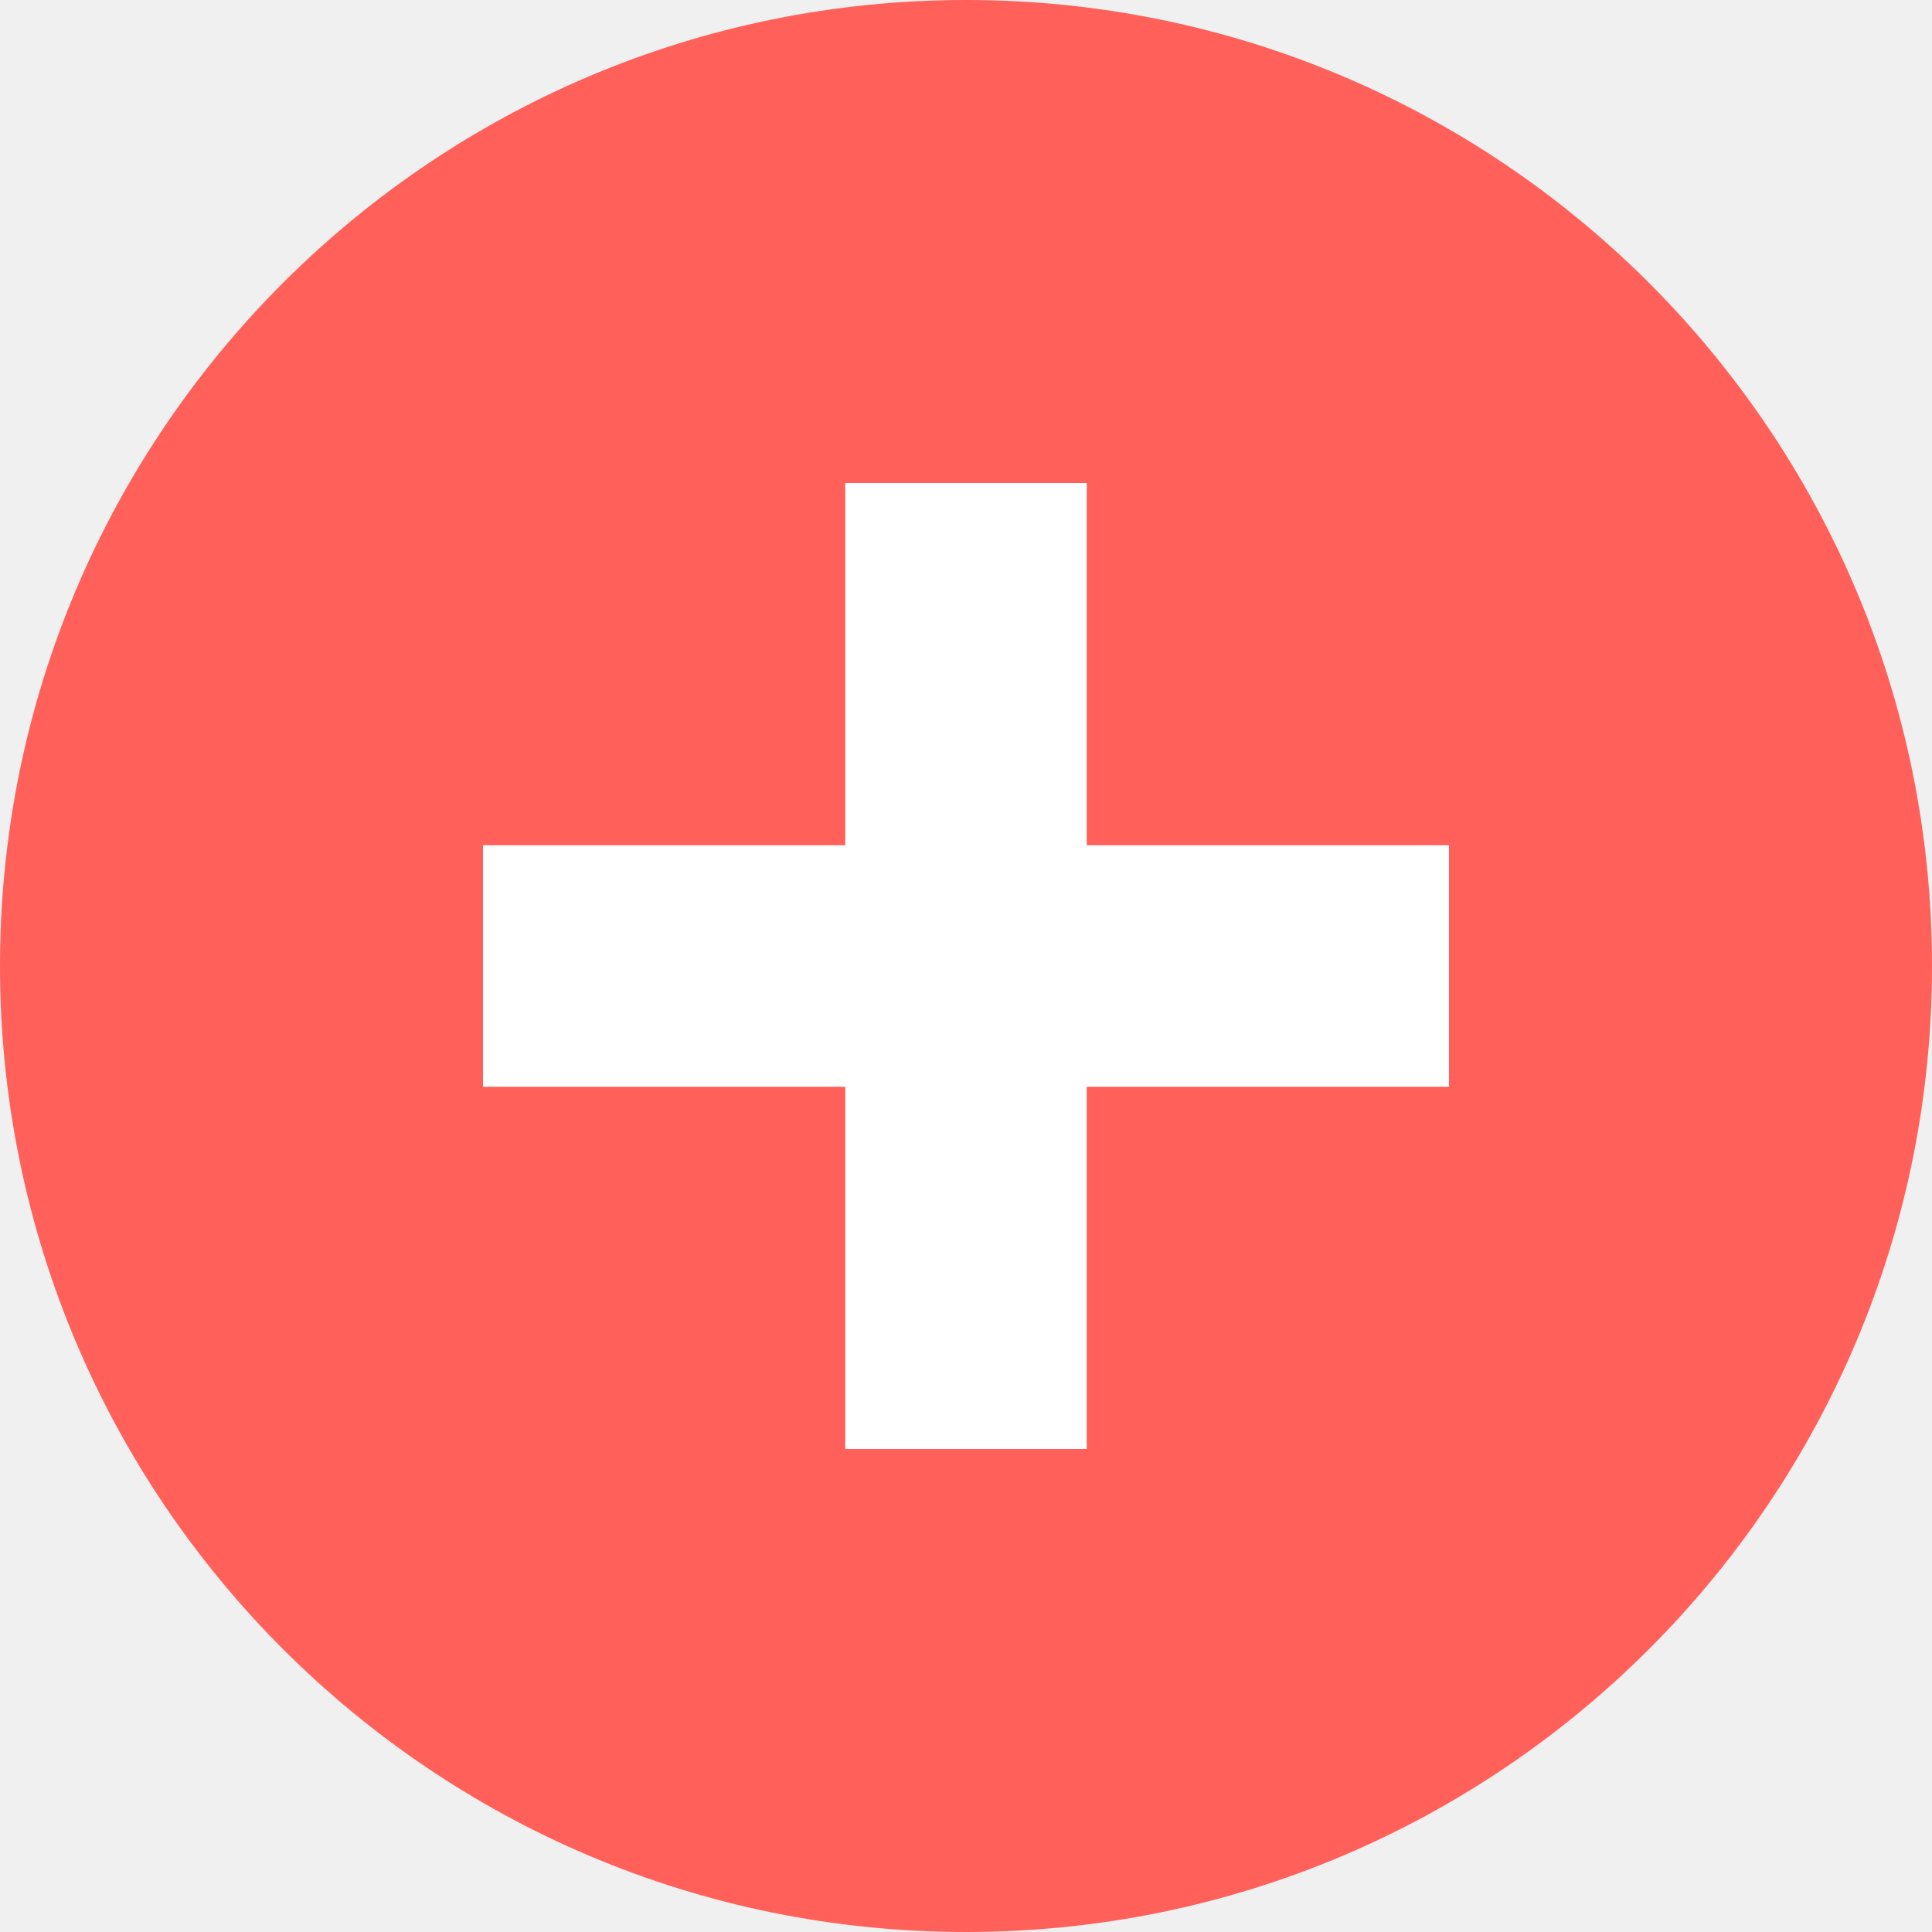
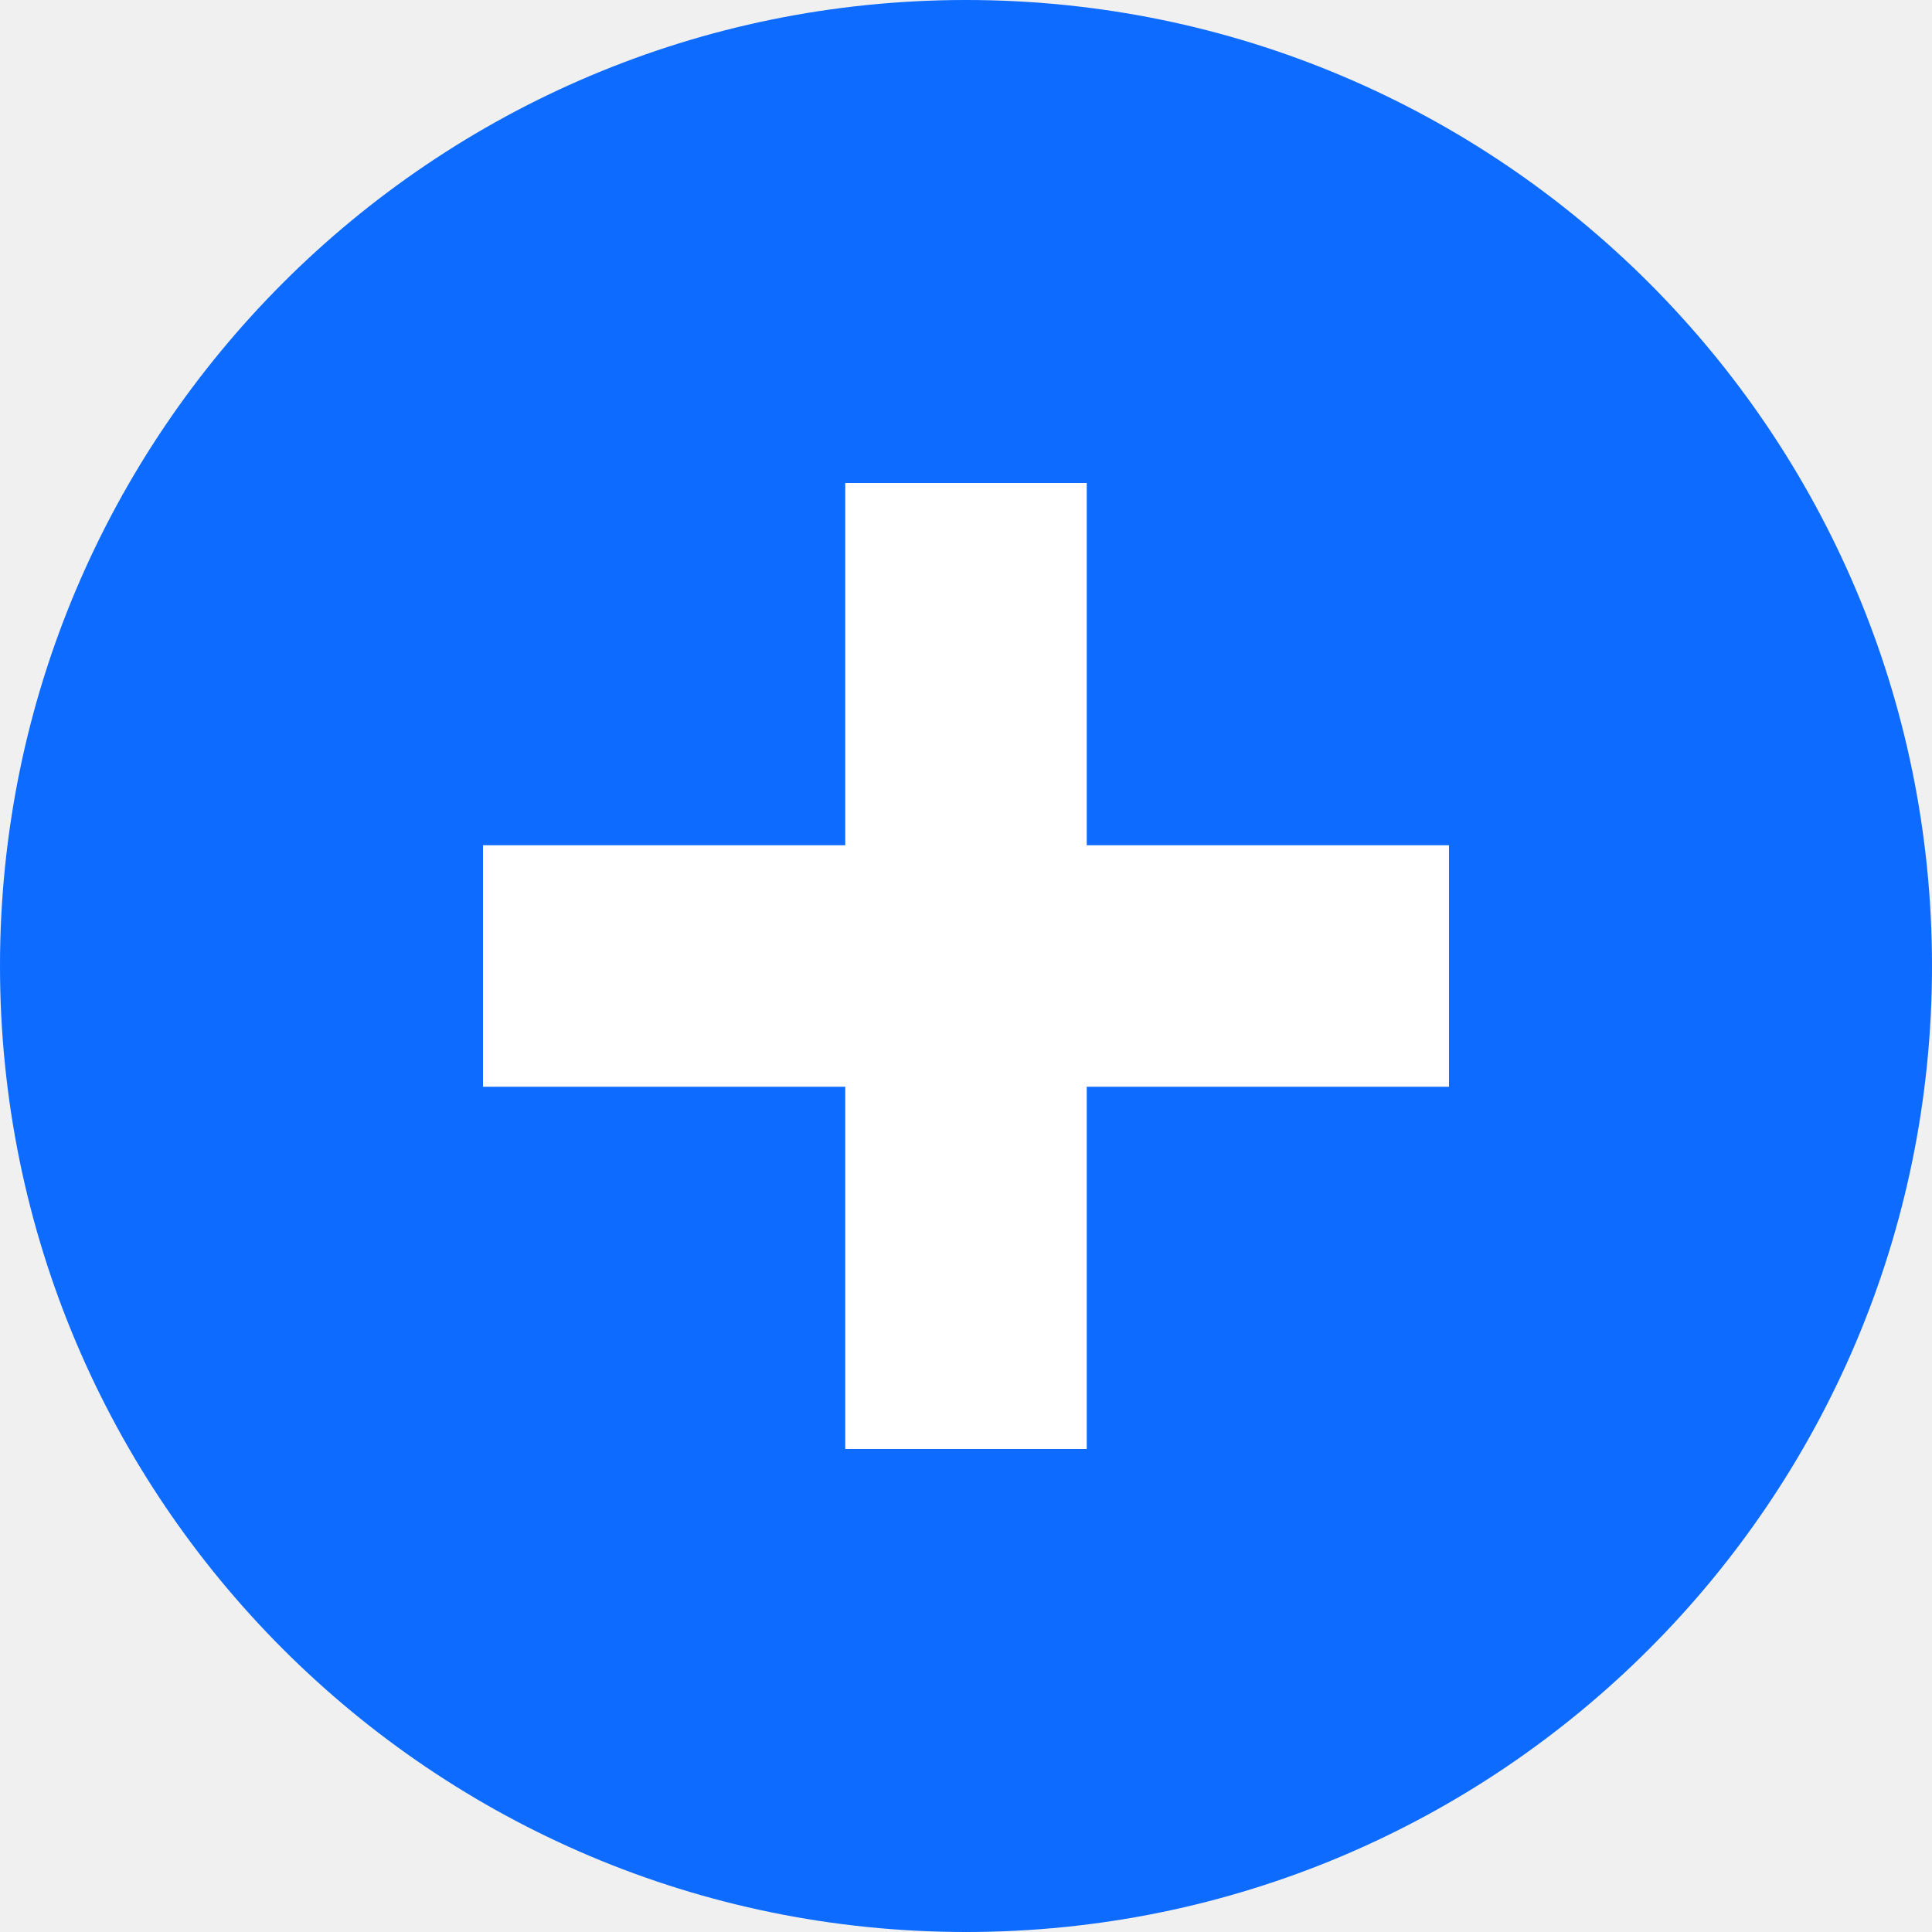
<svg xmlns="http://www.w3.org/2000/svg" width="16" height="16" viewBox="0 0 16 16" id="svg2" version="1.1">
  <defs id="defs4" />
  <g id="layer1" transform="translate(0,-1036.362)">
-     <circle style="fill:#ff615a;fill-opacity:1;stroke:none" id="path4138" cx="8" cy="1044.362" r="8" />
+     <circle style="fill:#0e6bff;fill-opacity:1;stroke:none" id="path4138" cx="8" cy="1044.362" r="8" />
    <path style="fill:#ffffff;fill-opacity:1;stroke:none" d="M 7 4 L 7 7 L 4 7 L 4 9 L 7 9 L 7 12 L 9 12 L 9 9 L 12 9 L 12 7 L 9 7 L 9 4 L 7 4 z " transform="translate(0,1036.362)" id="rect4136" />
  </g>
</svg>
